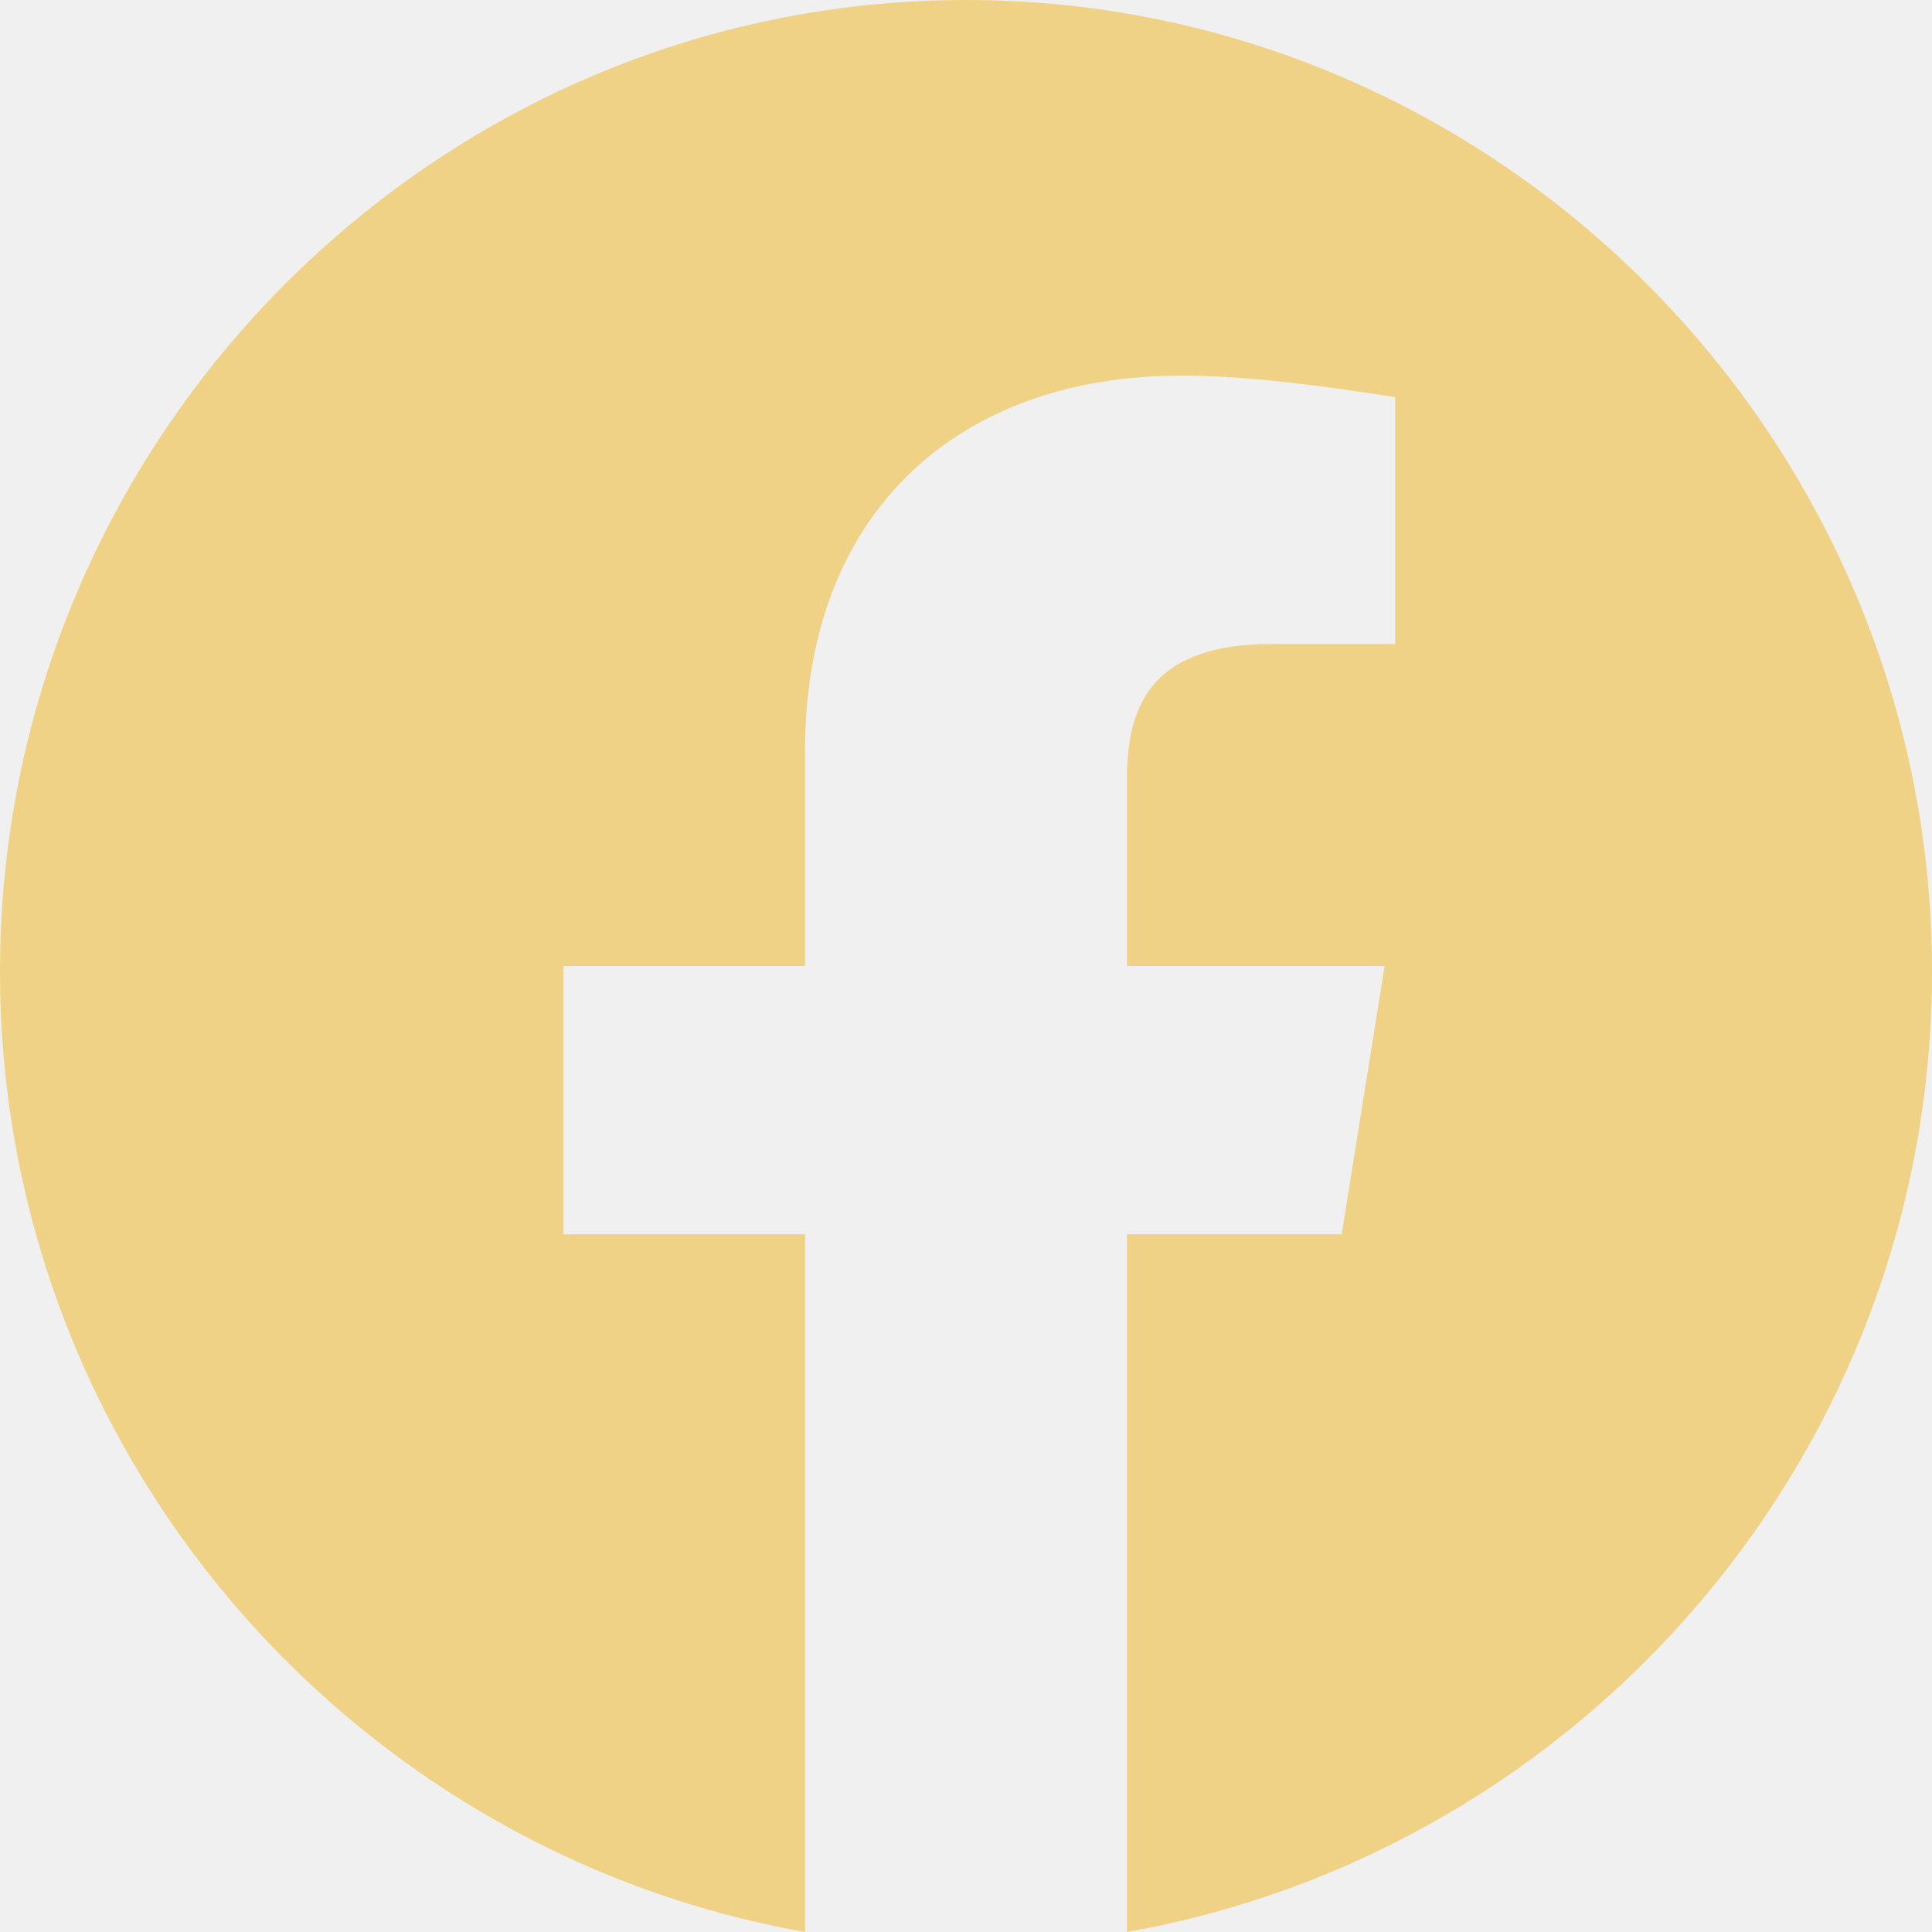
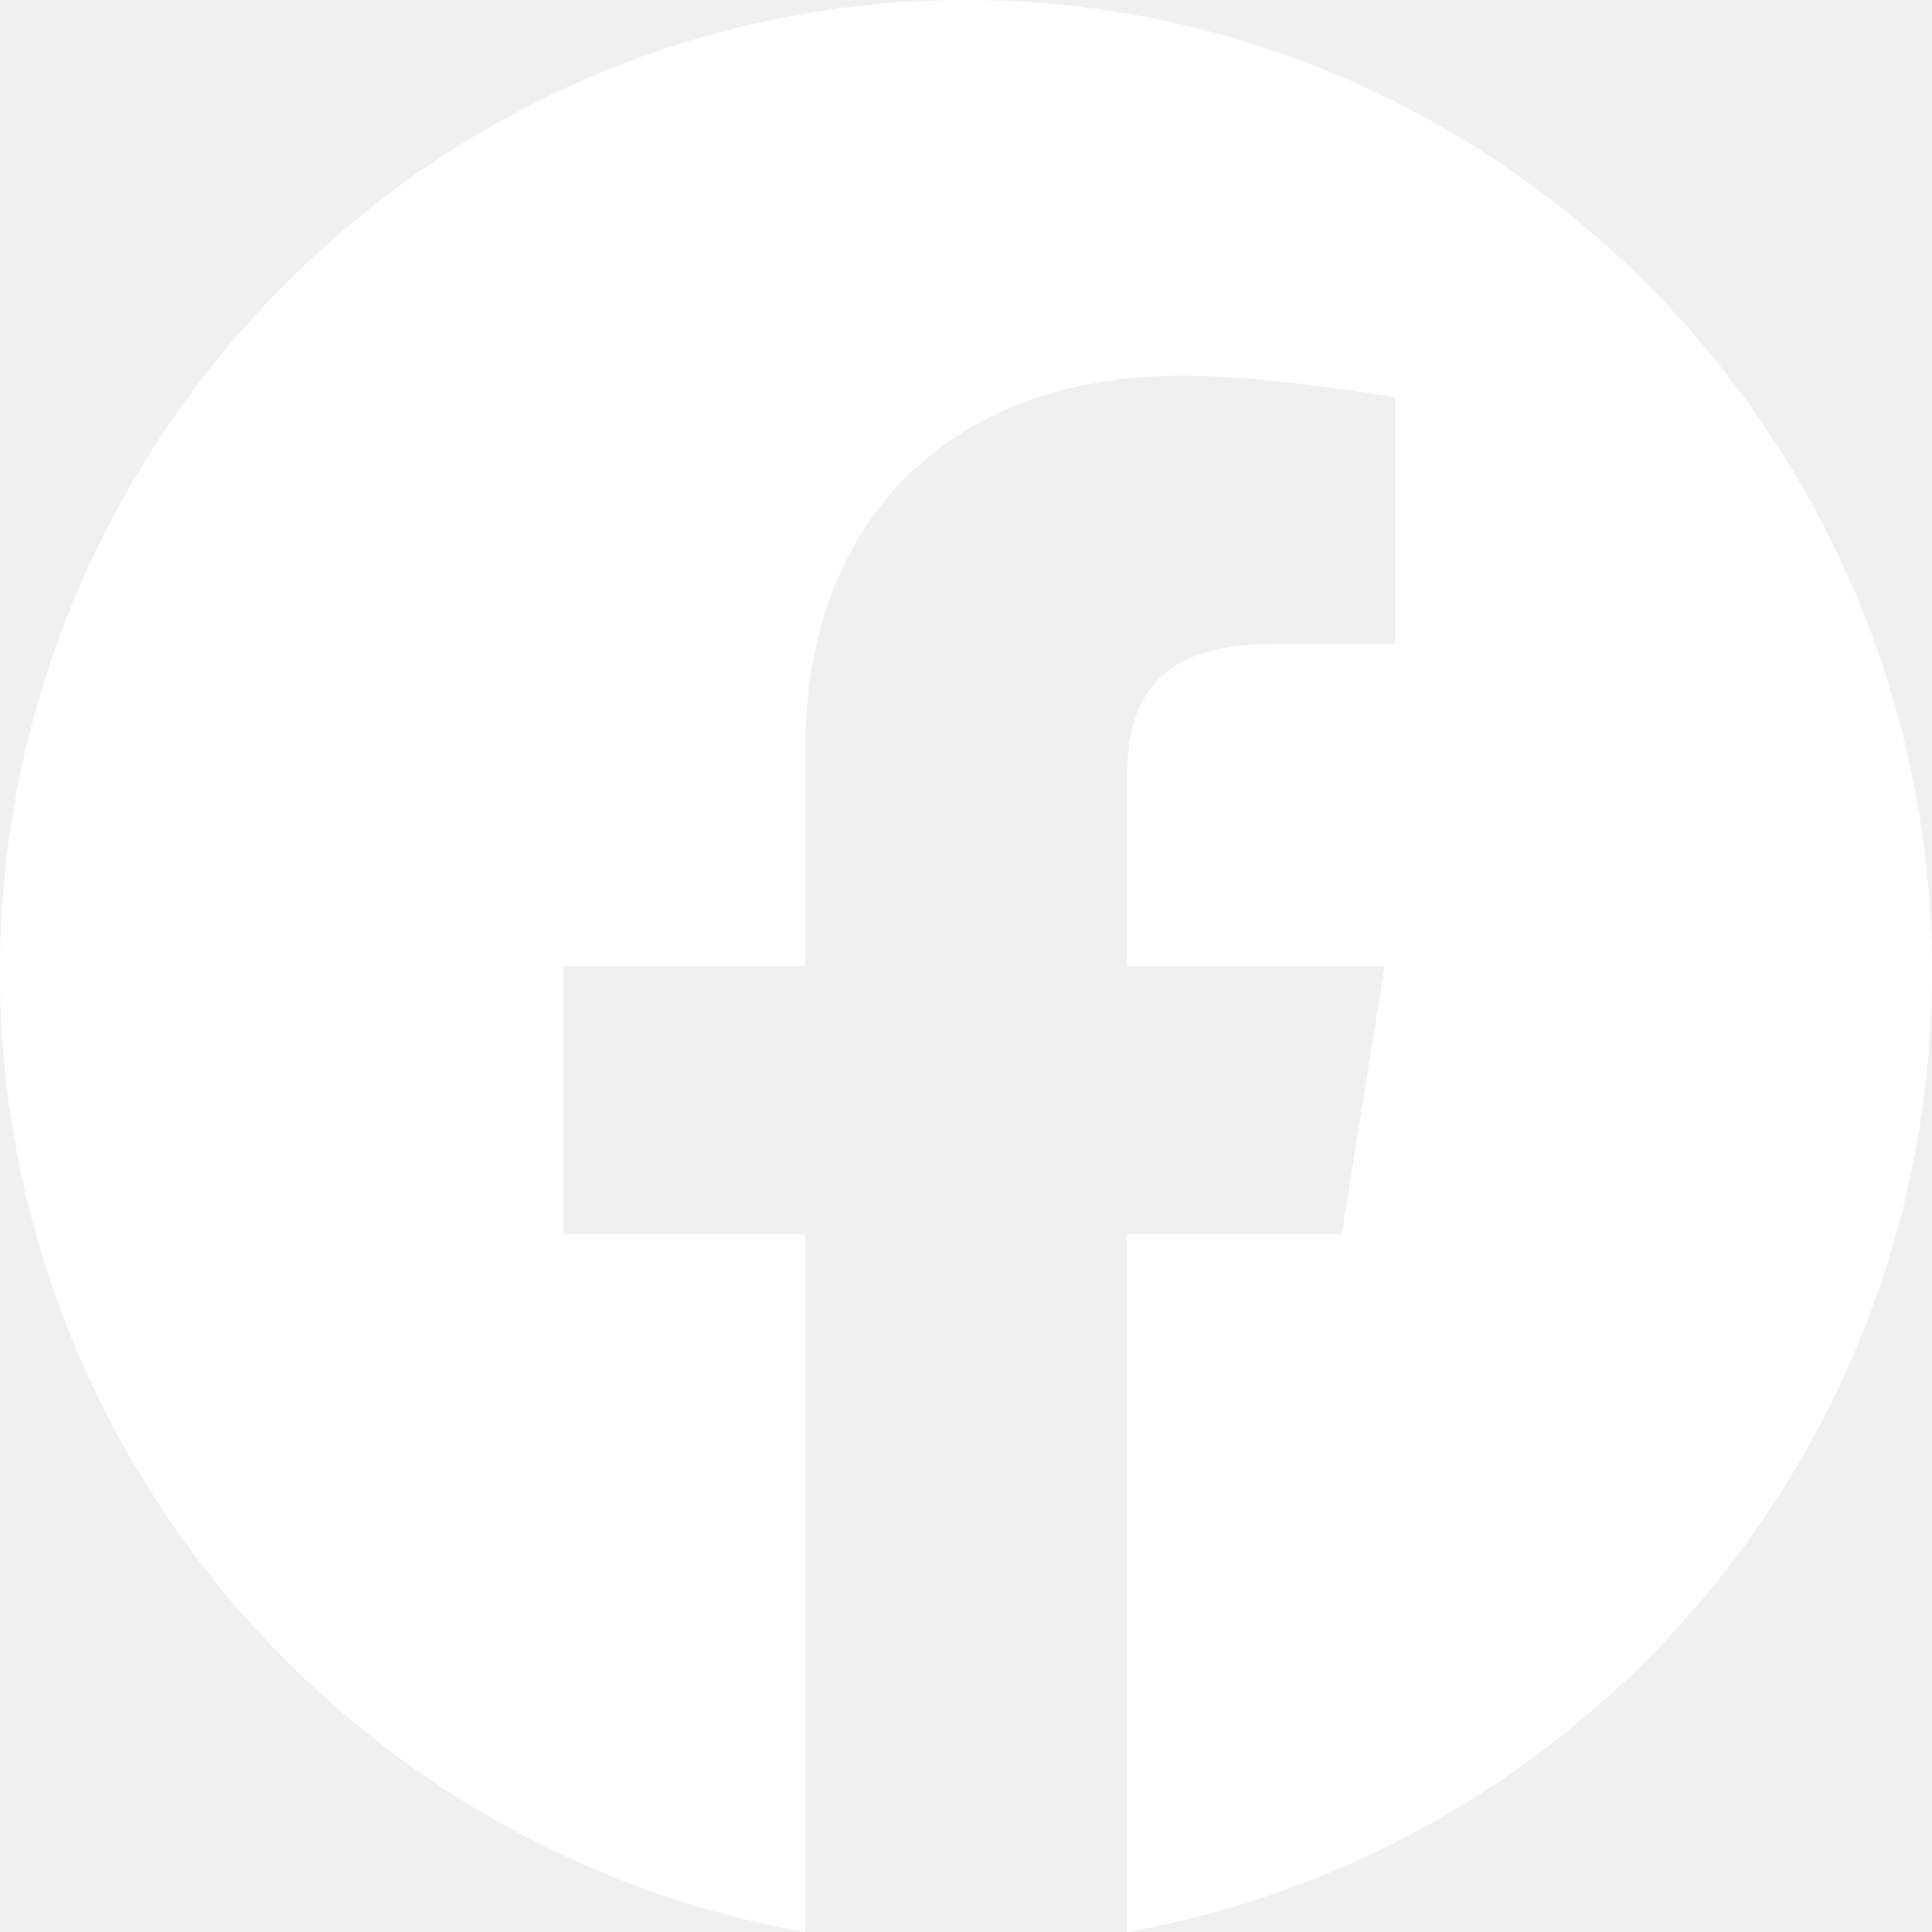
<svg xmlns="http://www.w3.org/2000/svg" width="40" height="40" viewBox="0 0 40 40" fill="none">
-   <path fill-rule="evenodd" clip-rule="evenodd" d="M0 20.112C0 30.055 7.222 38.323 16.667 40V25.555H11.667V20H16.667V15.555C16.667 10.555 19.888 7.778 24.445 7.778C25.888 7.778 27.445 8 28.888 8.222V13.333H26.333C23.888 13.333 23.333 14.555 23.333 16.112V20H28.667L27.778 25.555H23.333V40C32.778 38.323 40 30.057 40 20.112C40 9.05 31 0 20 0C9 0 0 9.05 0 20.112Z" fill="#F0D286" />
+   <path fill-rule="evenodd" clip-rule="evenodd" d="M0 20.112C0 30.055 7.222 38.323 16.667 40V25.555H11.667V20H16.667V15.555C16.667 10.555 19.888 7.778 24.445 7.778C25.888 7.778 27.445 8 28.888 8.222V13.333H26.333C23.888 13.333 23.333 14.555 23.333 16.112V20H28.667L27.778 25.555H23.333V40C32.778 38.323 40 30.057 40 20.112C40 9.05 31 0 20 0C9 0 0 9.05 0 20.112Z" fill="white" />
</svg>
